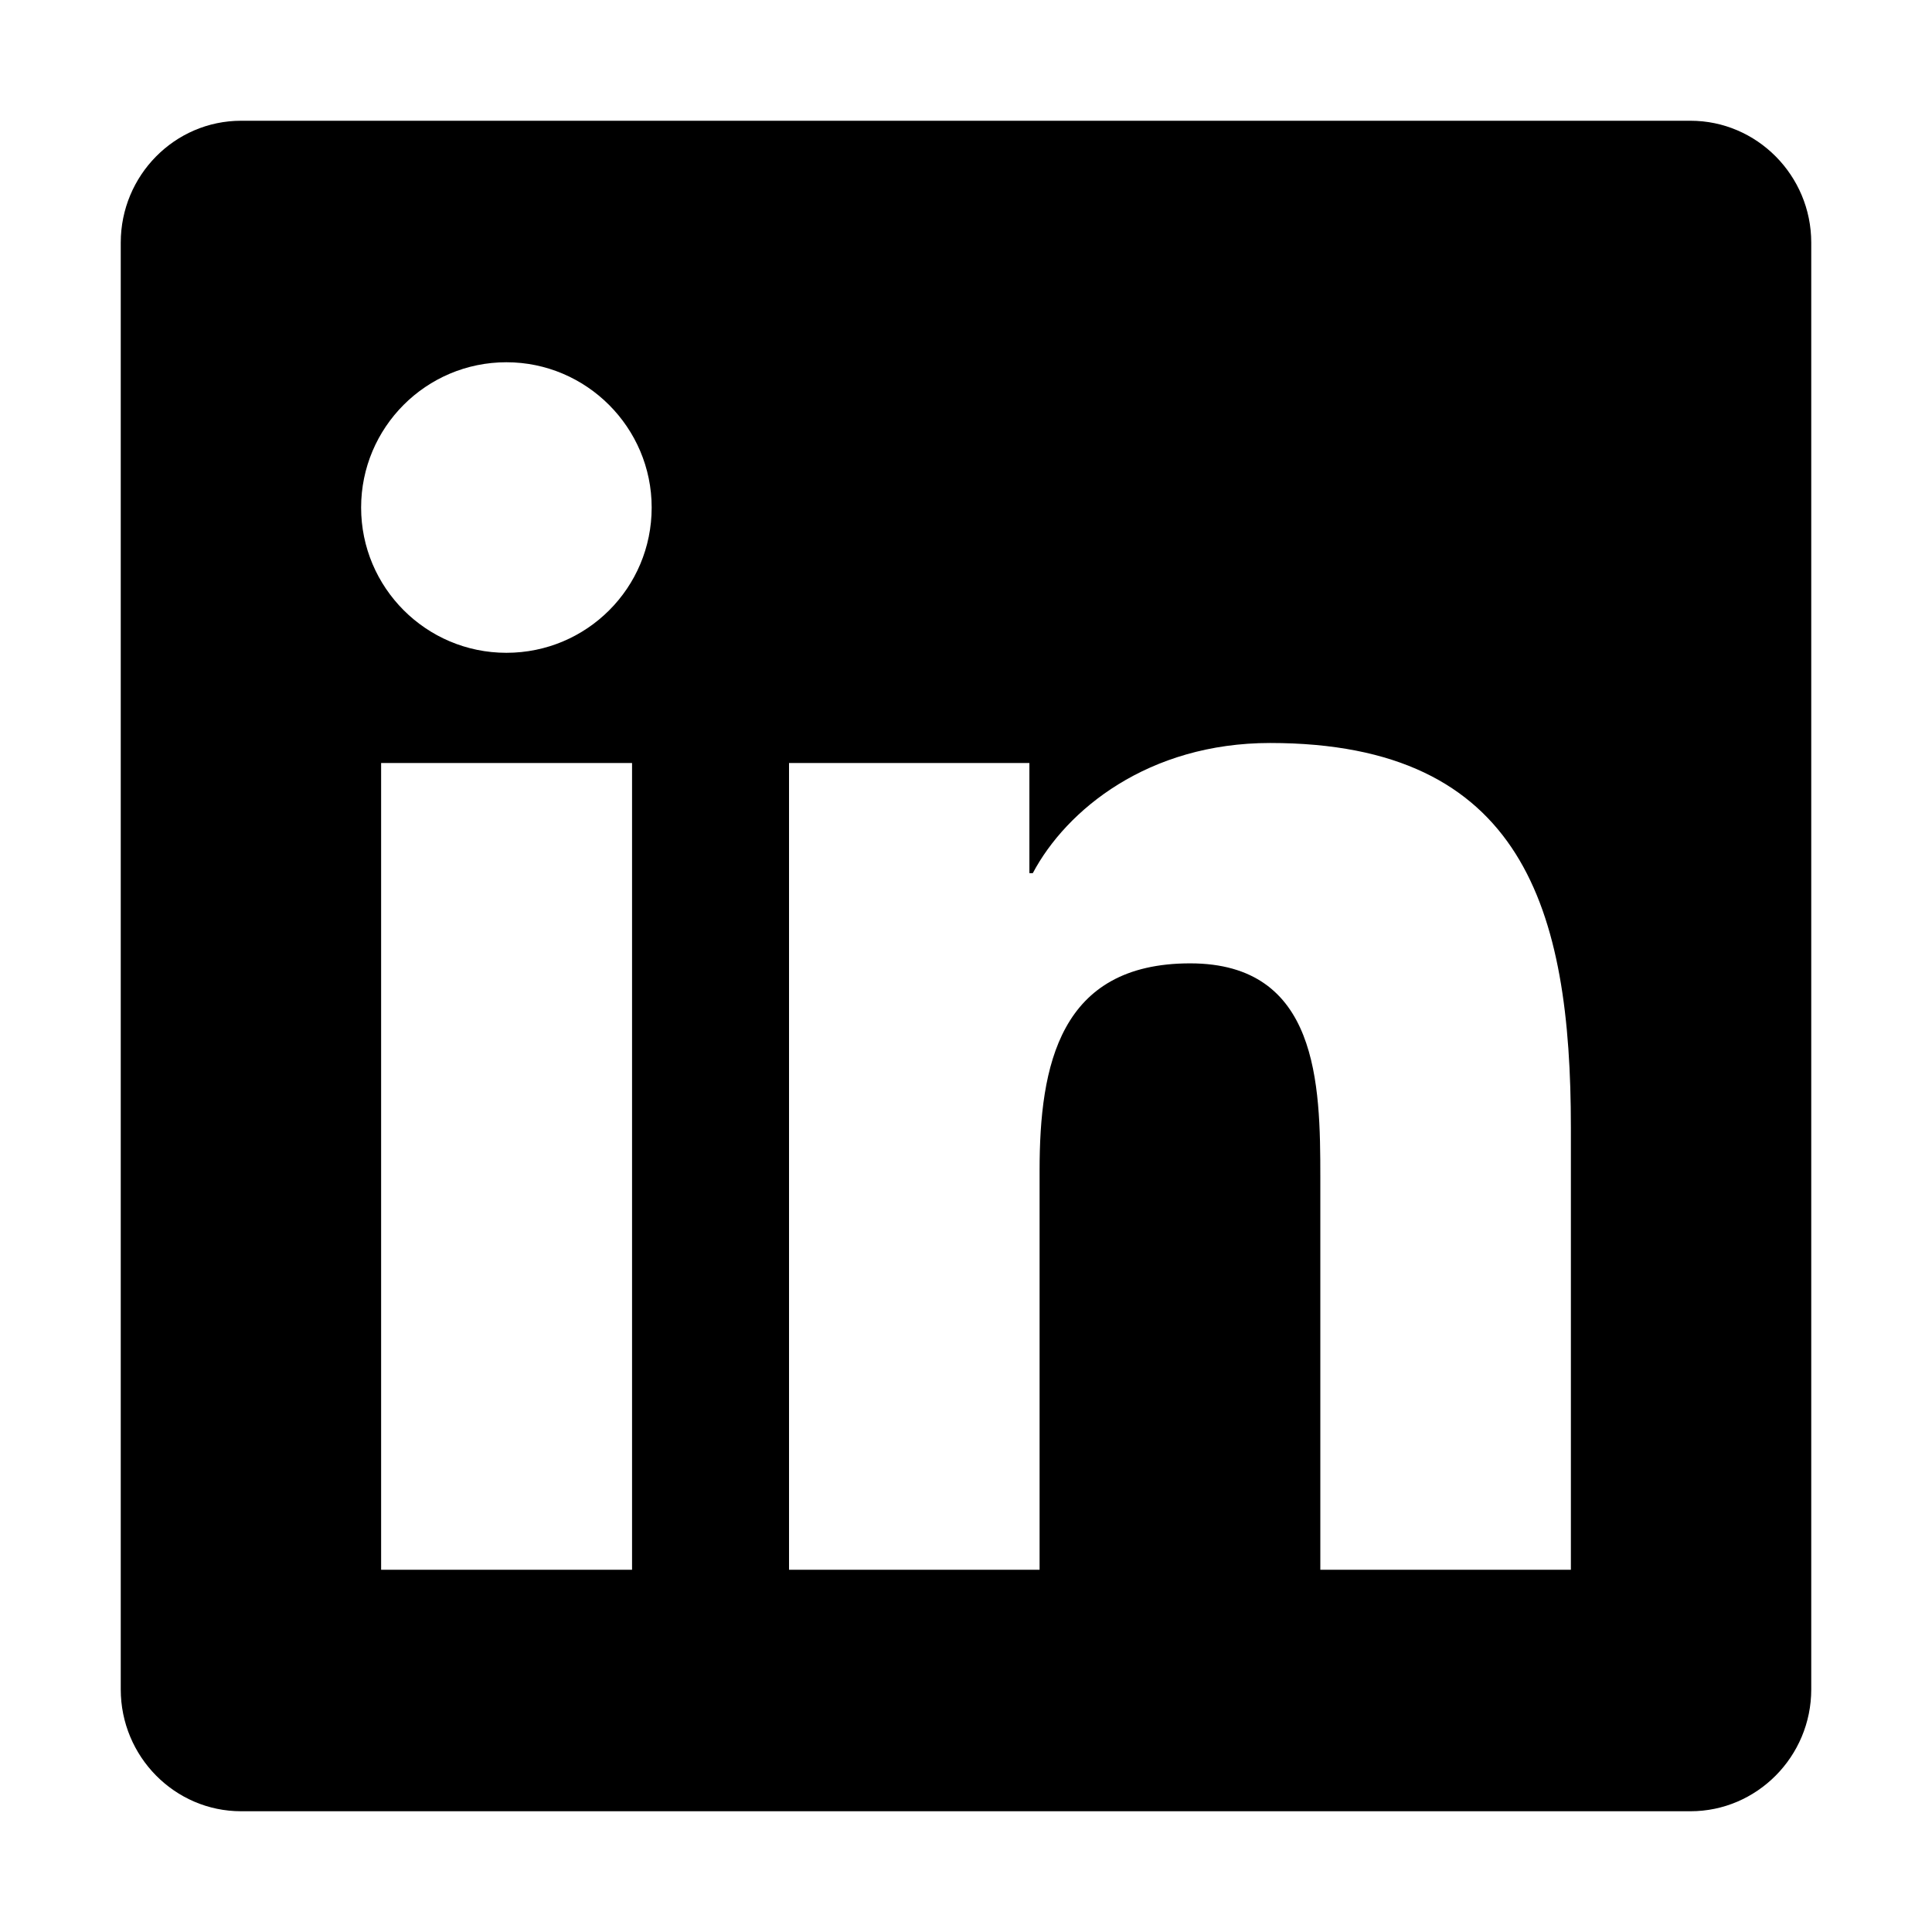
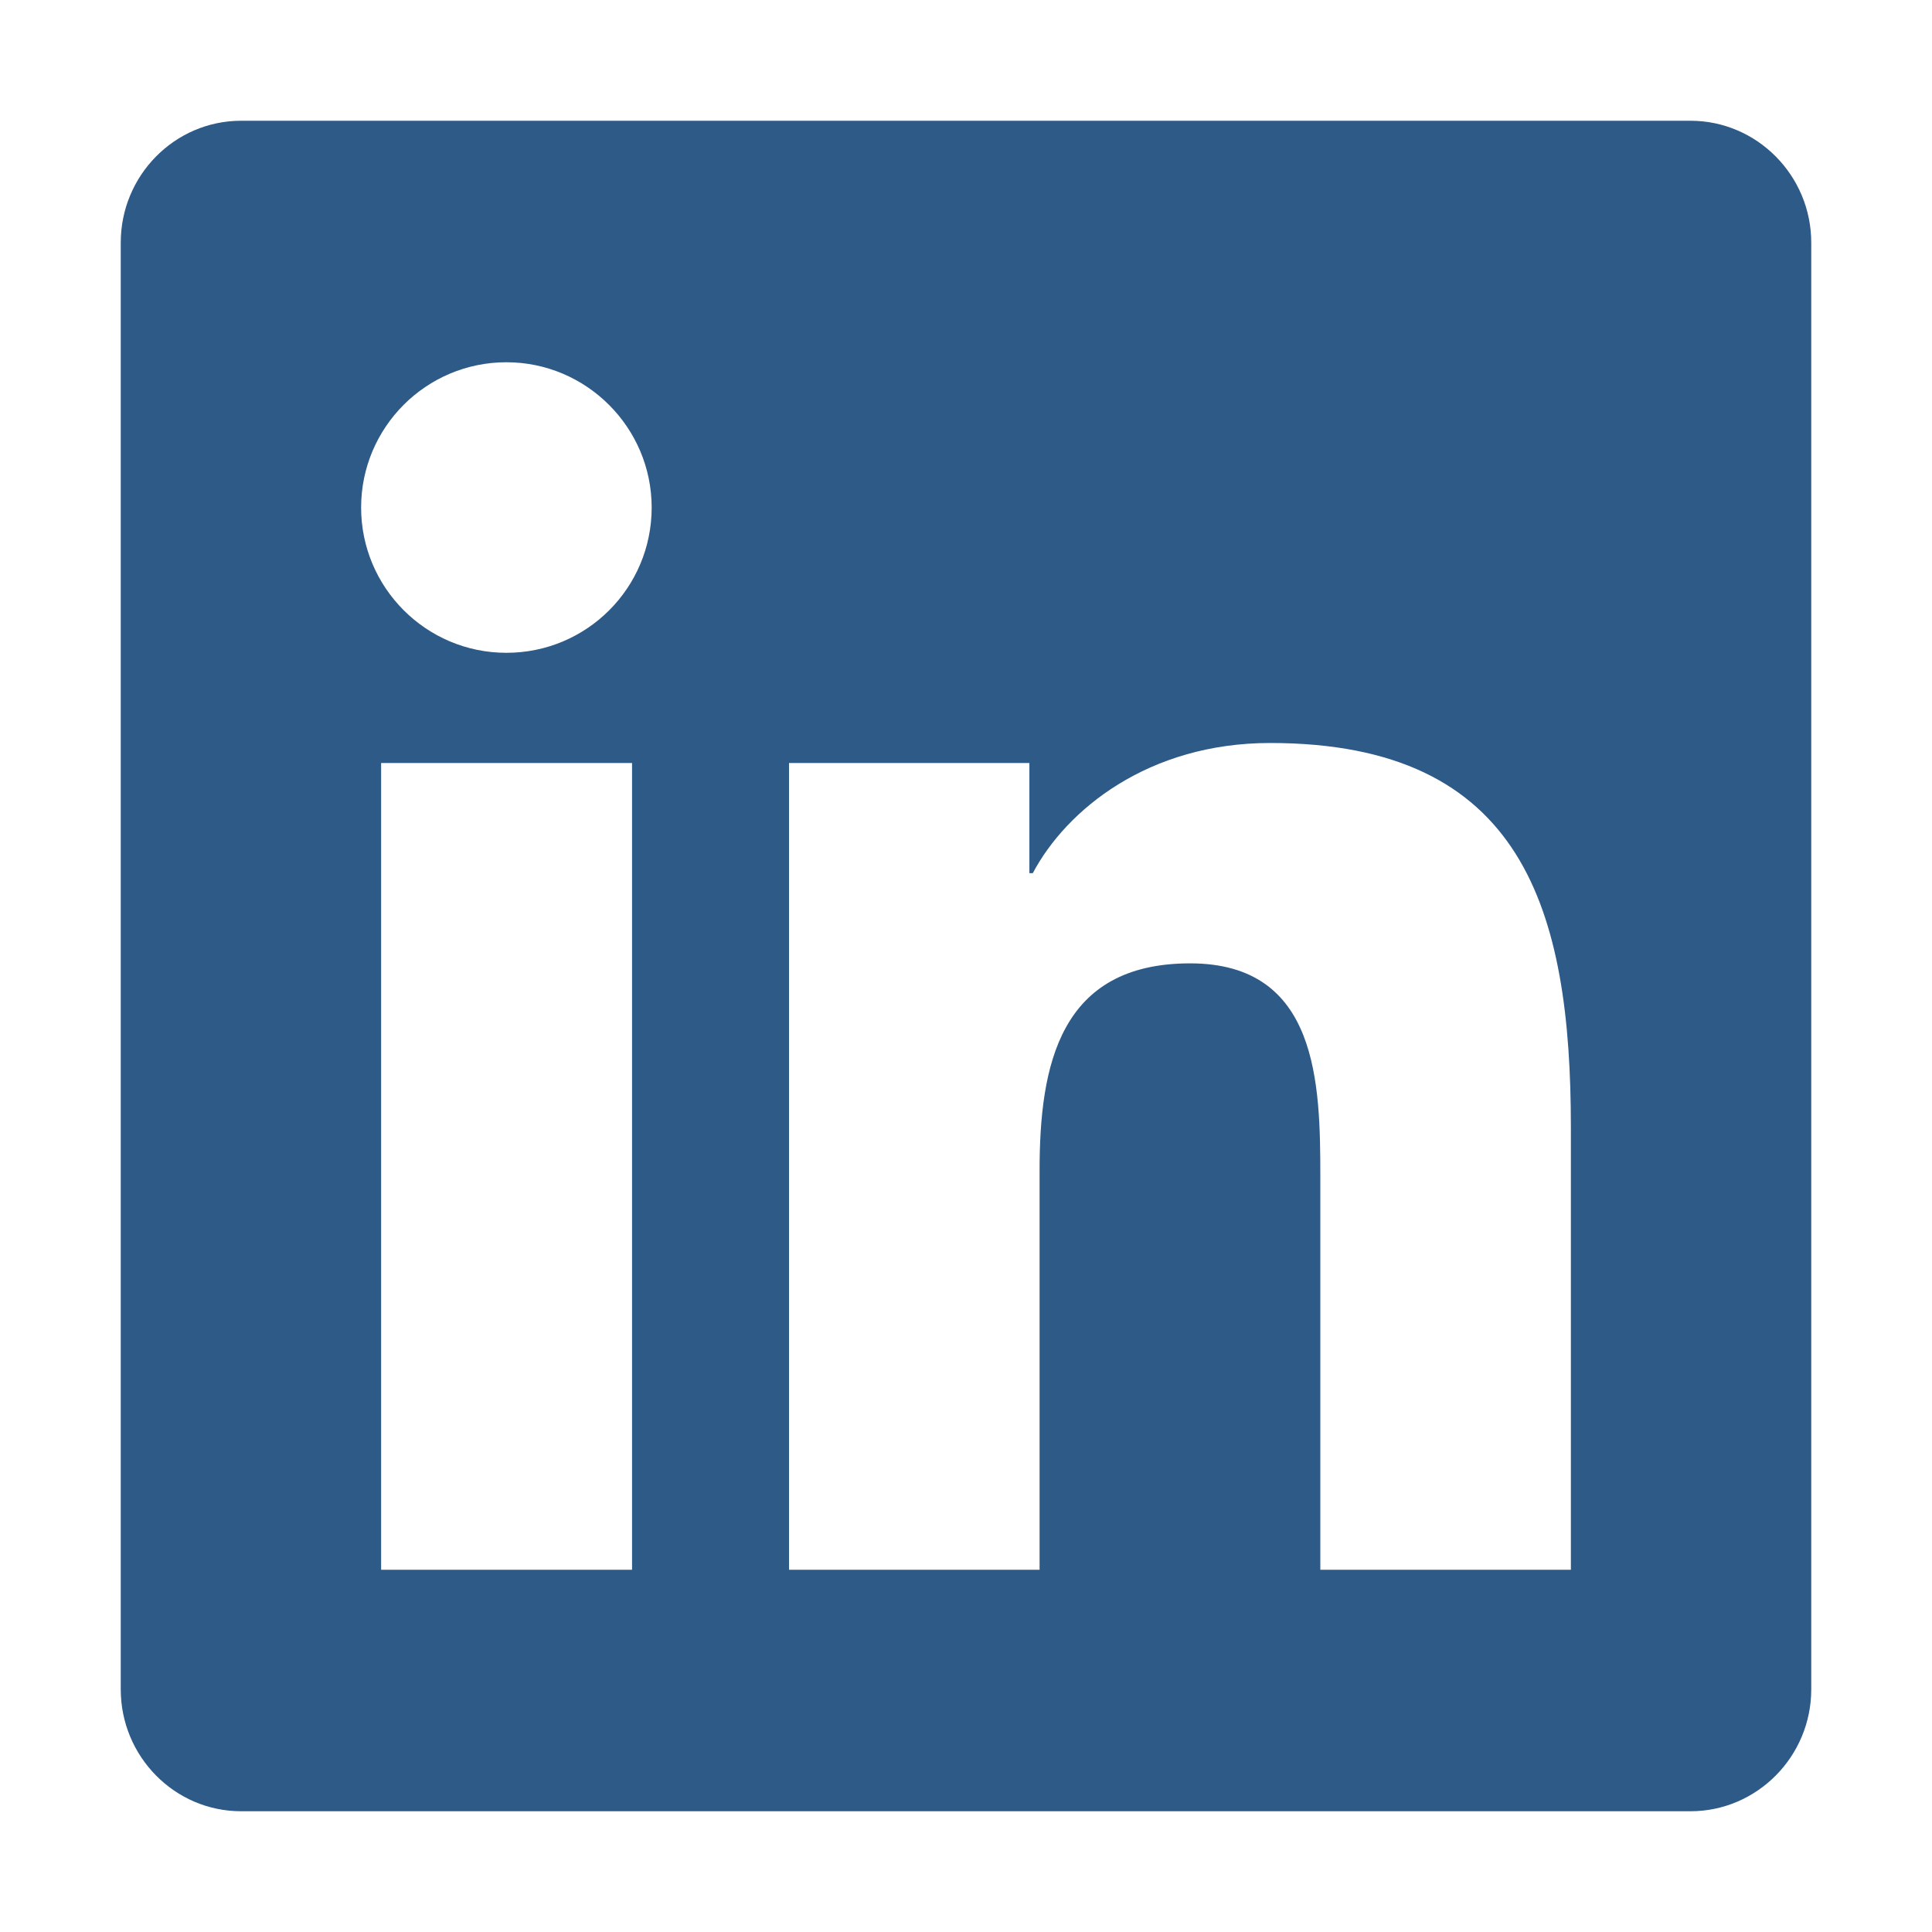
<svg xmlns="http://www.w3.org/2000/svg" height="25px" width="25px" viewBox="0 0 448 512">
-   <path d="M416 32H31.9C14.3 32 0 46.5 0 64.3v383.4C0 465.5 14.3 480 31.9 480H416c17.6 0 32-14.5 32-32.3V64.3c0-17.8-14.4-32.3-32-32.3zM135.4 416H69V202.2h66.5V416zm-33.2-243c-21.3 0-38.5-17.3-38.5-38.5S80.9 96 102.2 96c21.2 0 38.5 17.3 38.5 38.5 0 21.3-17.2 38.5-38.5 38.5zm282.1 243h-66.4V312c0-24.8-.5-56.7-34.5-56.7-34.6 0-39.9 27-39.9 54.9V416h-66.4V202.2h63.7v29.2h.9c8.9-16.8 30.6-34.5 62.9-34.5 67.2 0 79.7 44.3 79.7 101.9V416z" />
+   <path style="fill: #2e5a88" d="M416 32H31.9C14.3 32 0 46.5 0 64.3v383.4C0 465.5 14.3 480 31.9 480H416c17.6 0 32-14.5 32-32.3V64.3c0-17.8-14.4-32.3-32-32.3zM135.4 416H69V202.2h66.5V416zm-33.2-243c-21.3 0-38.5-17.3-38.5-38.5S80.9 96 102.2 96c21.2 0 38.5 17.3 38.5 38.5 0 21.3-17.2 38.5-38.5 38.5zm282.1 243h-66.4V312c0-24.8-.5-56.7-34.5-56.7-34.6 0-39.9 27-39.9 54.9V416h-66.4V202.2h63.7v29.2h.9c8.9-16.8 30.6-34.5 62.9-34.5 67.2 0 79.7 44.3 79.7 101.9V416z" />
</svg>
